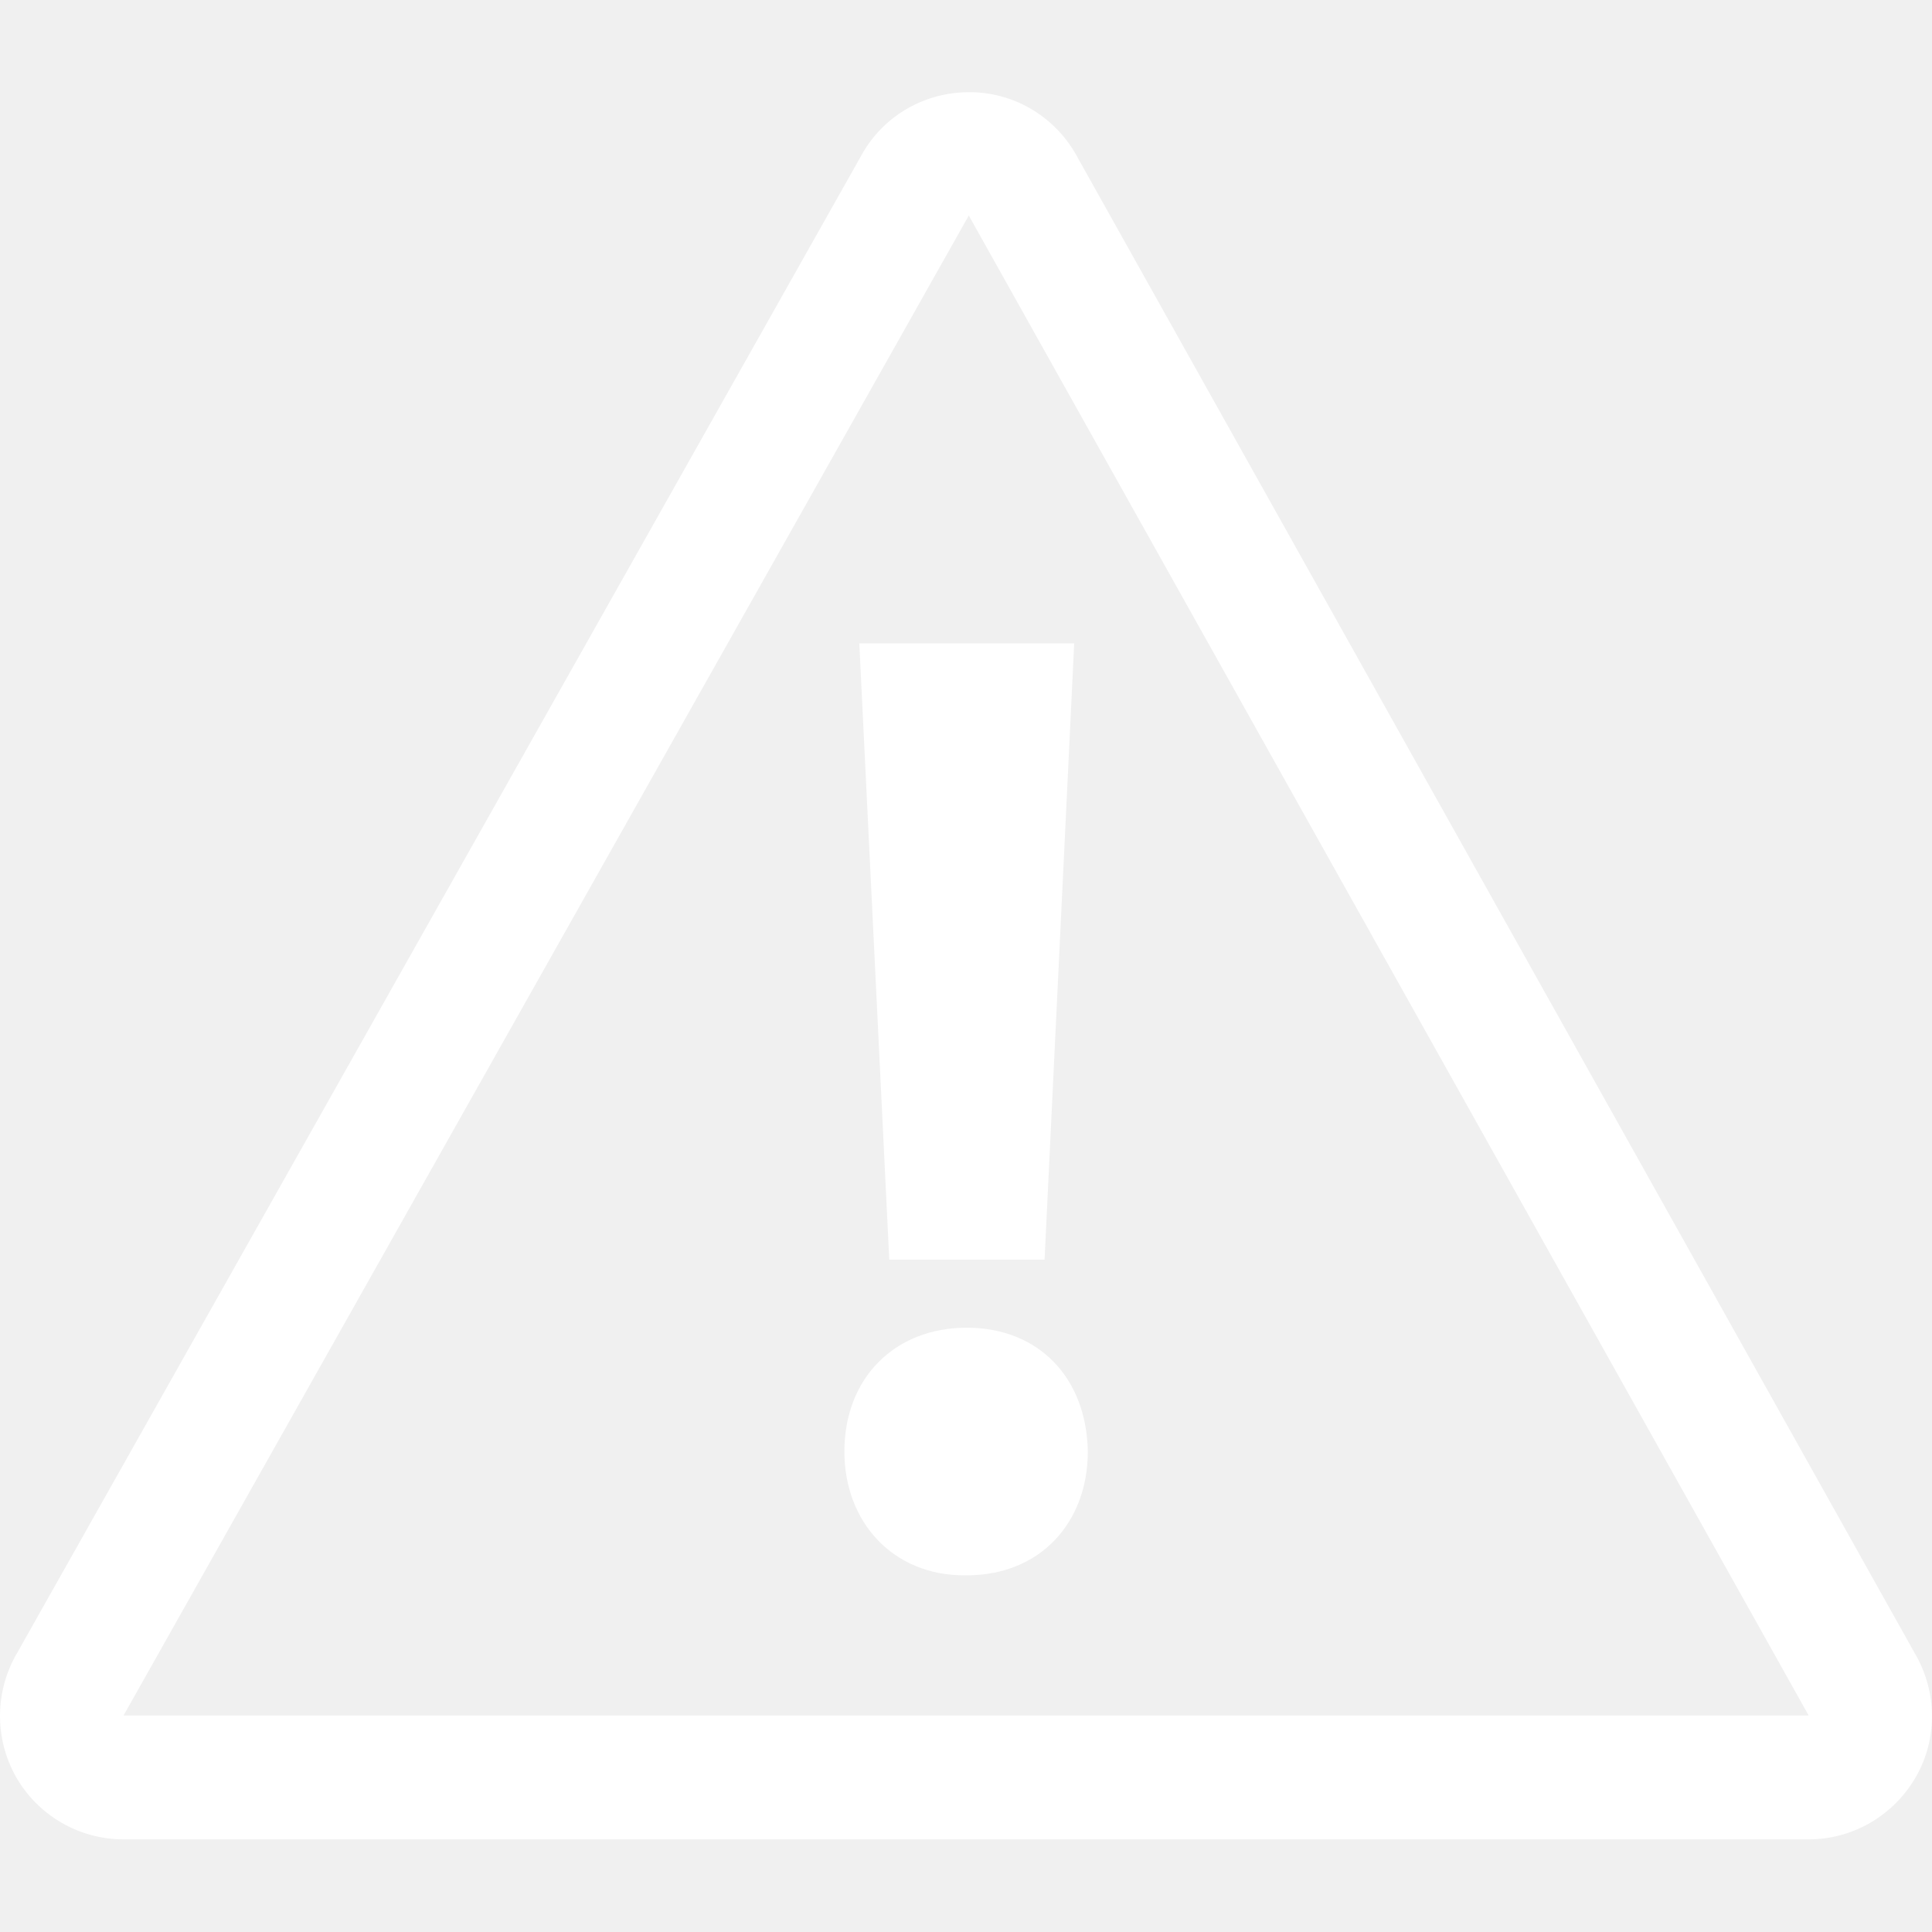
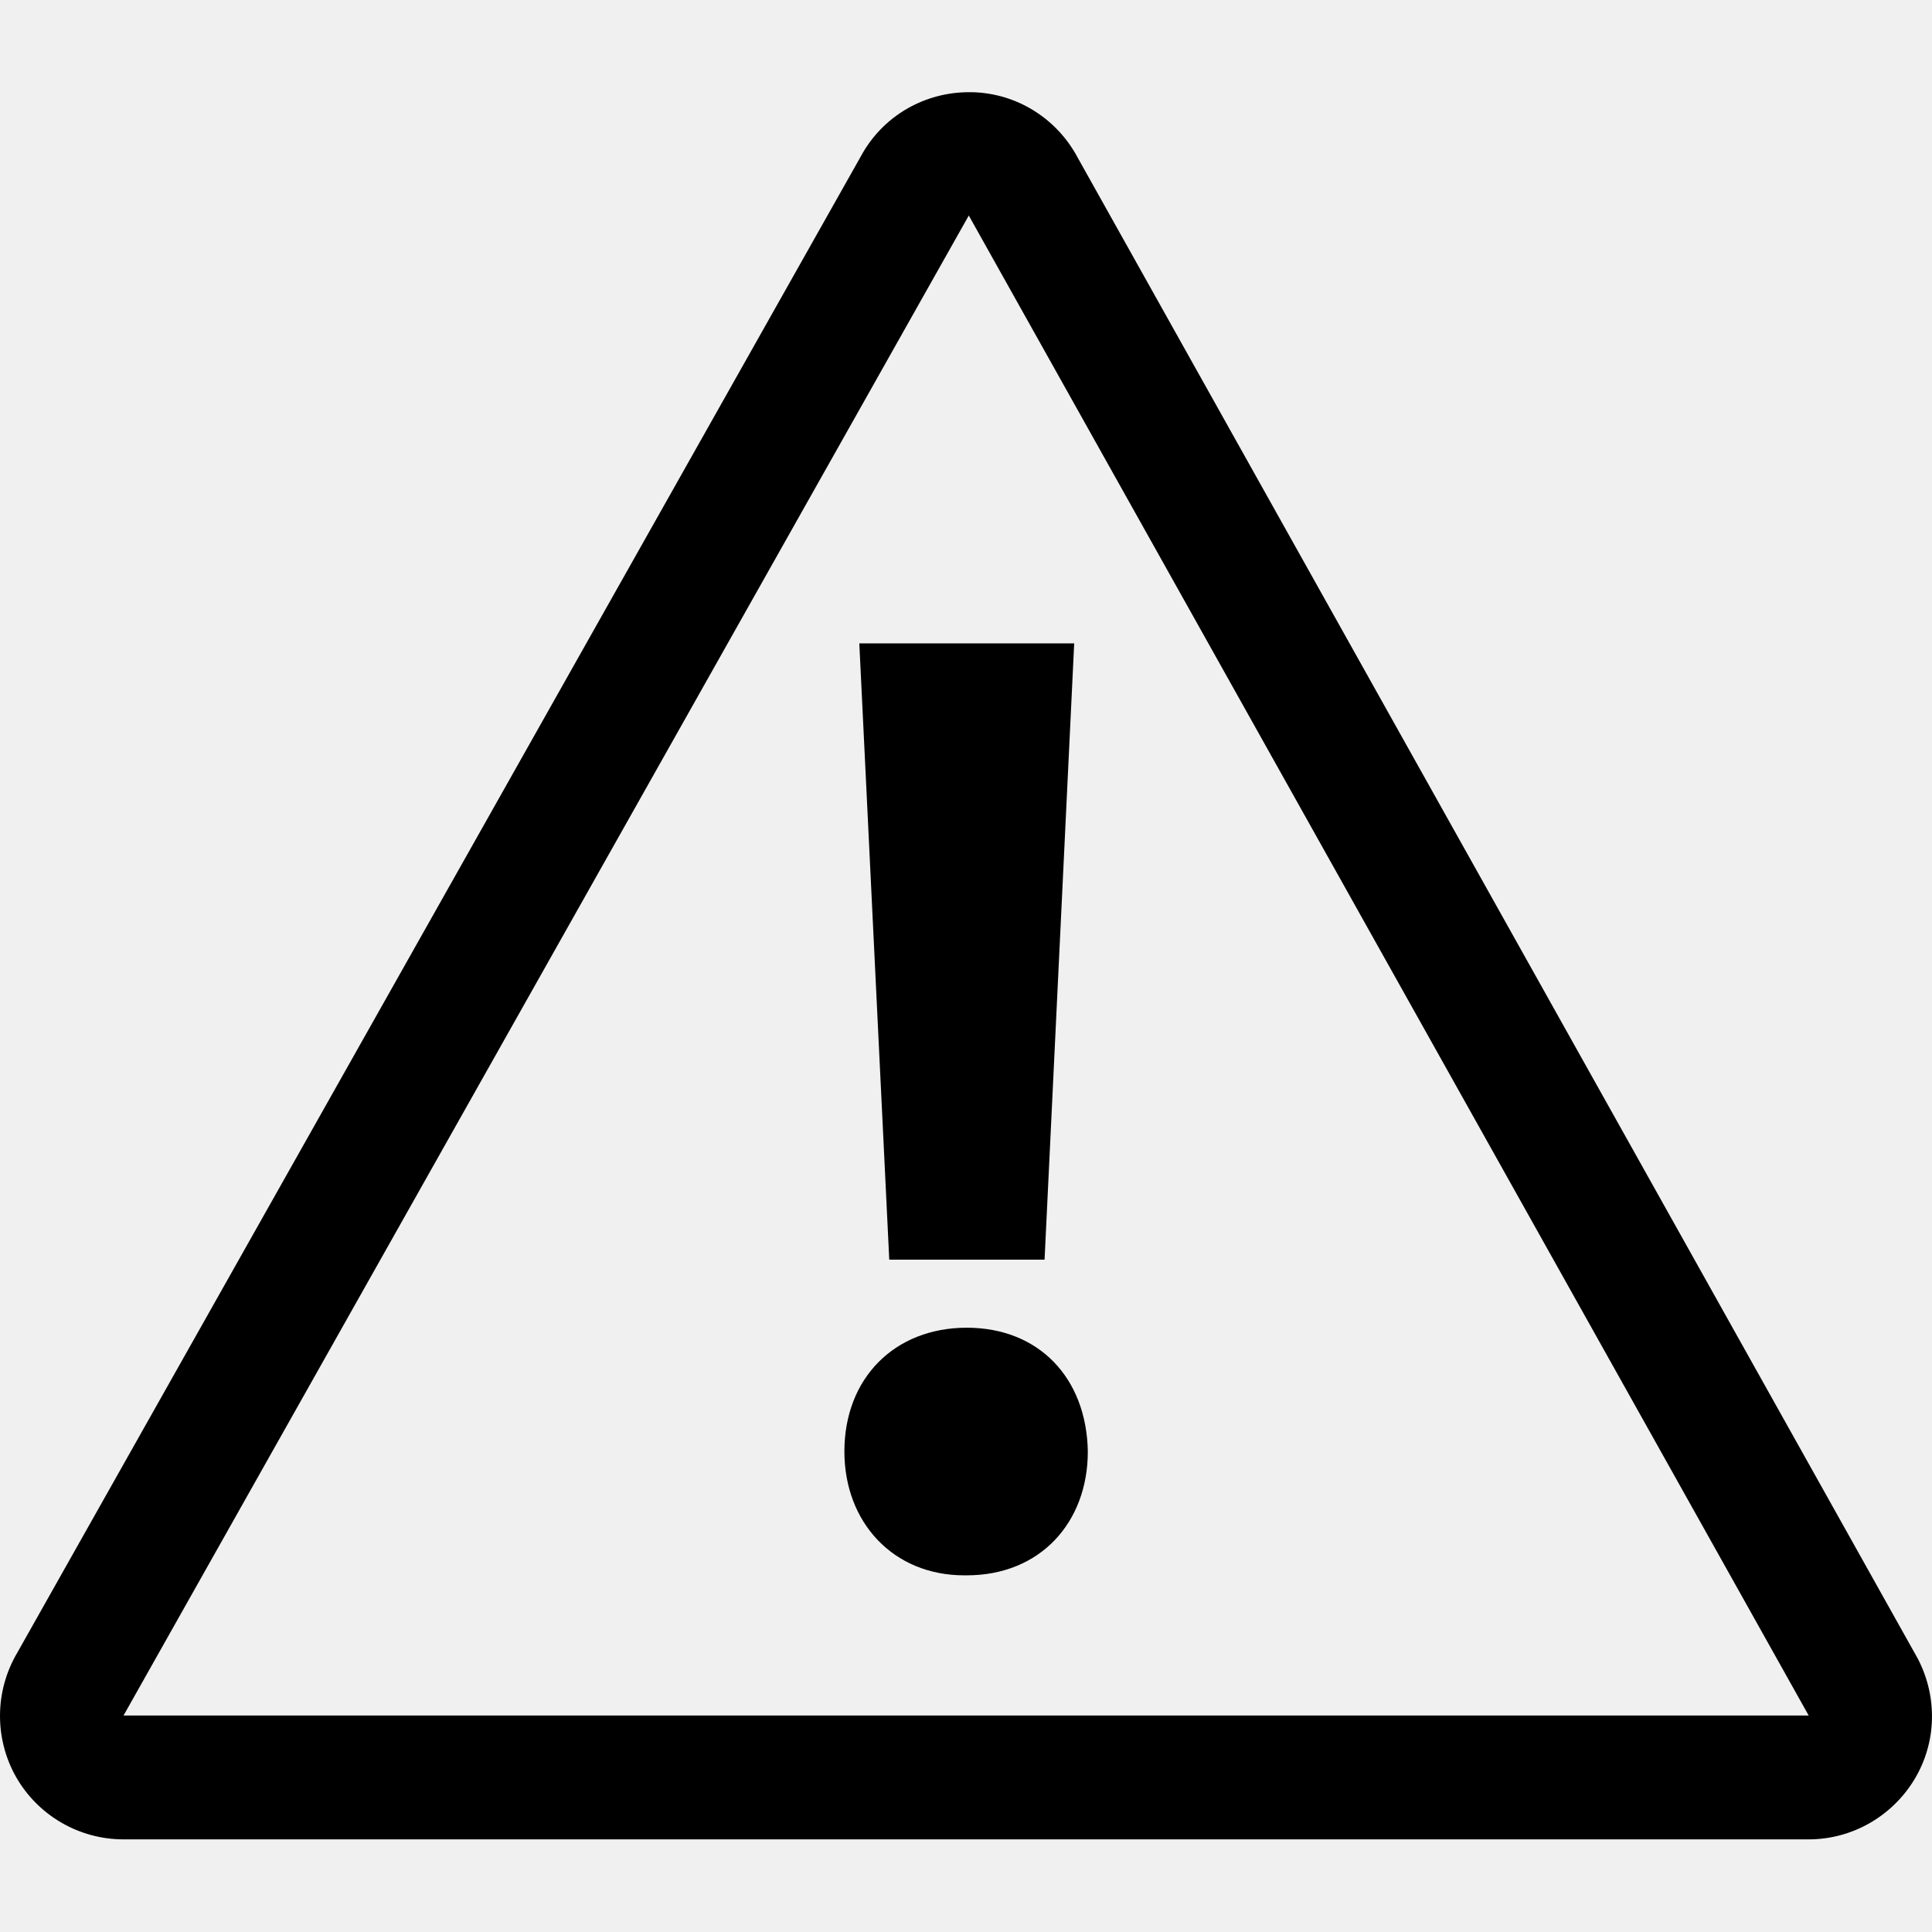
- <svg xmlns="http://www.w3.org/2000/svg" width="18" height="18" viewBox="0 0 18 18" fill="none">
+ <svg xmlns="http://www.w3.org/2000/svg" viewBox="0 0 18 18" fill="none">
  <g clip-path="url(#clip0_4957_82754)">
-     <path d="M10.135 13.523C10.135 14.184 9.692 14.677 9.007 14.677H8.983C8.322 14.677 7.867 14.184 7.867 13.523C7.867 12.839 8.336 12.37 9.007 12.37C9.678 12.37 10.123 12.837 10.135 13.523ZM8.285 11.736H9.732L10.008 5.994H8.006L8.285 11.736ZM17.834 16.582C17.624 16.926 17.252 17.137 16.851 17.137H1.151C0.736 17.137 0.353 16.914 0.148 16.553C-0.054 16.193 -0.049 15.752 0.162 15.396L8.042 1.418C8.248 1.069 8.623 0.859 9.027 0.859H9.058C9.475 0.869 9.849 1.105 10.043 1.473L17.867 15.452C18.053 15.808 18.045 16.236 17.834 16.582ZM16.851 15.983L9.026 2.008L1.151 15.983H16.851Z" fill="white" />
+     <path d="M10.135 13.523C10.135 14.184 9.692 14.677 9.007 14.677H8.983C8.322 14.677 7.867 14.184 7.867 13.523C7.867 12.839 8.336 12.37 9.007 12.37C9.678 12.37 10.123 12.837 10.135 13.523ZM8.285 11.736H9.732L10.008 5.994H8.006L8.285 11.736ZM17.834 16.582C17.624 16.926 17.252 17.137 16.851 17.137H1.151C0.736 17.137 0.353 16.914 0.148 16.553C-0.054 16.193 -0.049 15.752 0.162 15.396L8.042 1.418C8.248 1.069 8.623 0.859 9.027 0.859H9.058C9.475 0.869 9.849 1.105 10.043 1.473L17.867 15.452C18.053 15.808 18.045 16.236 17.834 16.582ZM16.851 15.983L9.026 2.008L1.151 15.983H16.851Z" fill="currentColor" />
  </g>
  <defs>
    <clipPath id="clip0_4957_82754">
-       <rect width="18" height="18" fill="white" />
+       <rect width="18" height="18" fill="currentColor" />
    </clipPath>
  </defs>
</svg>
